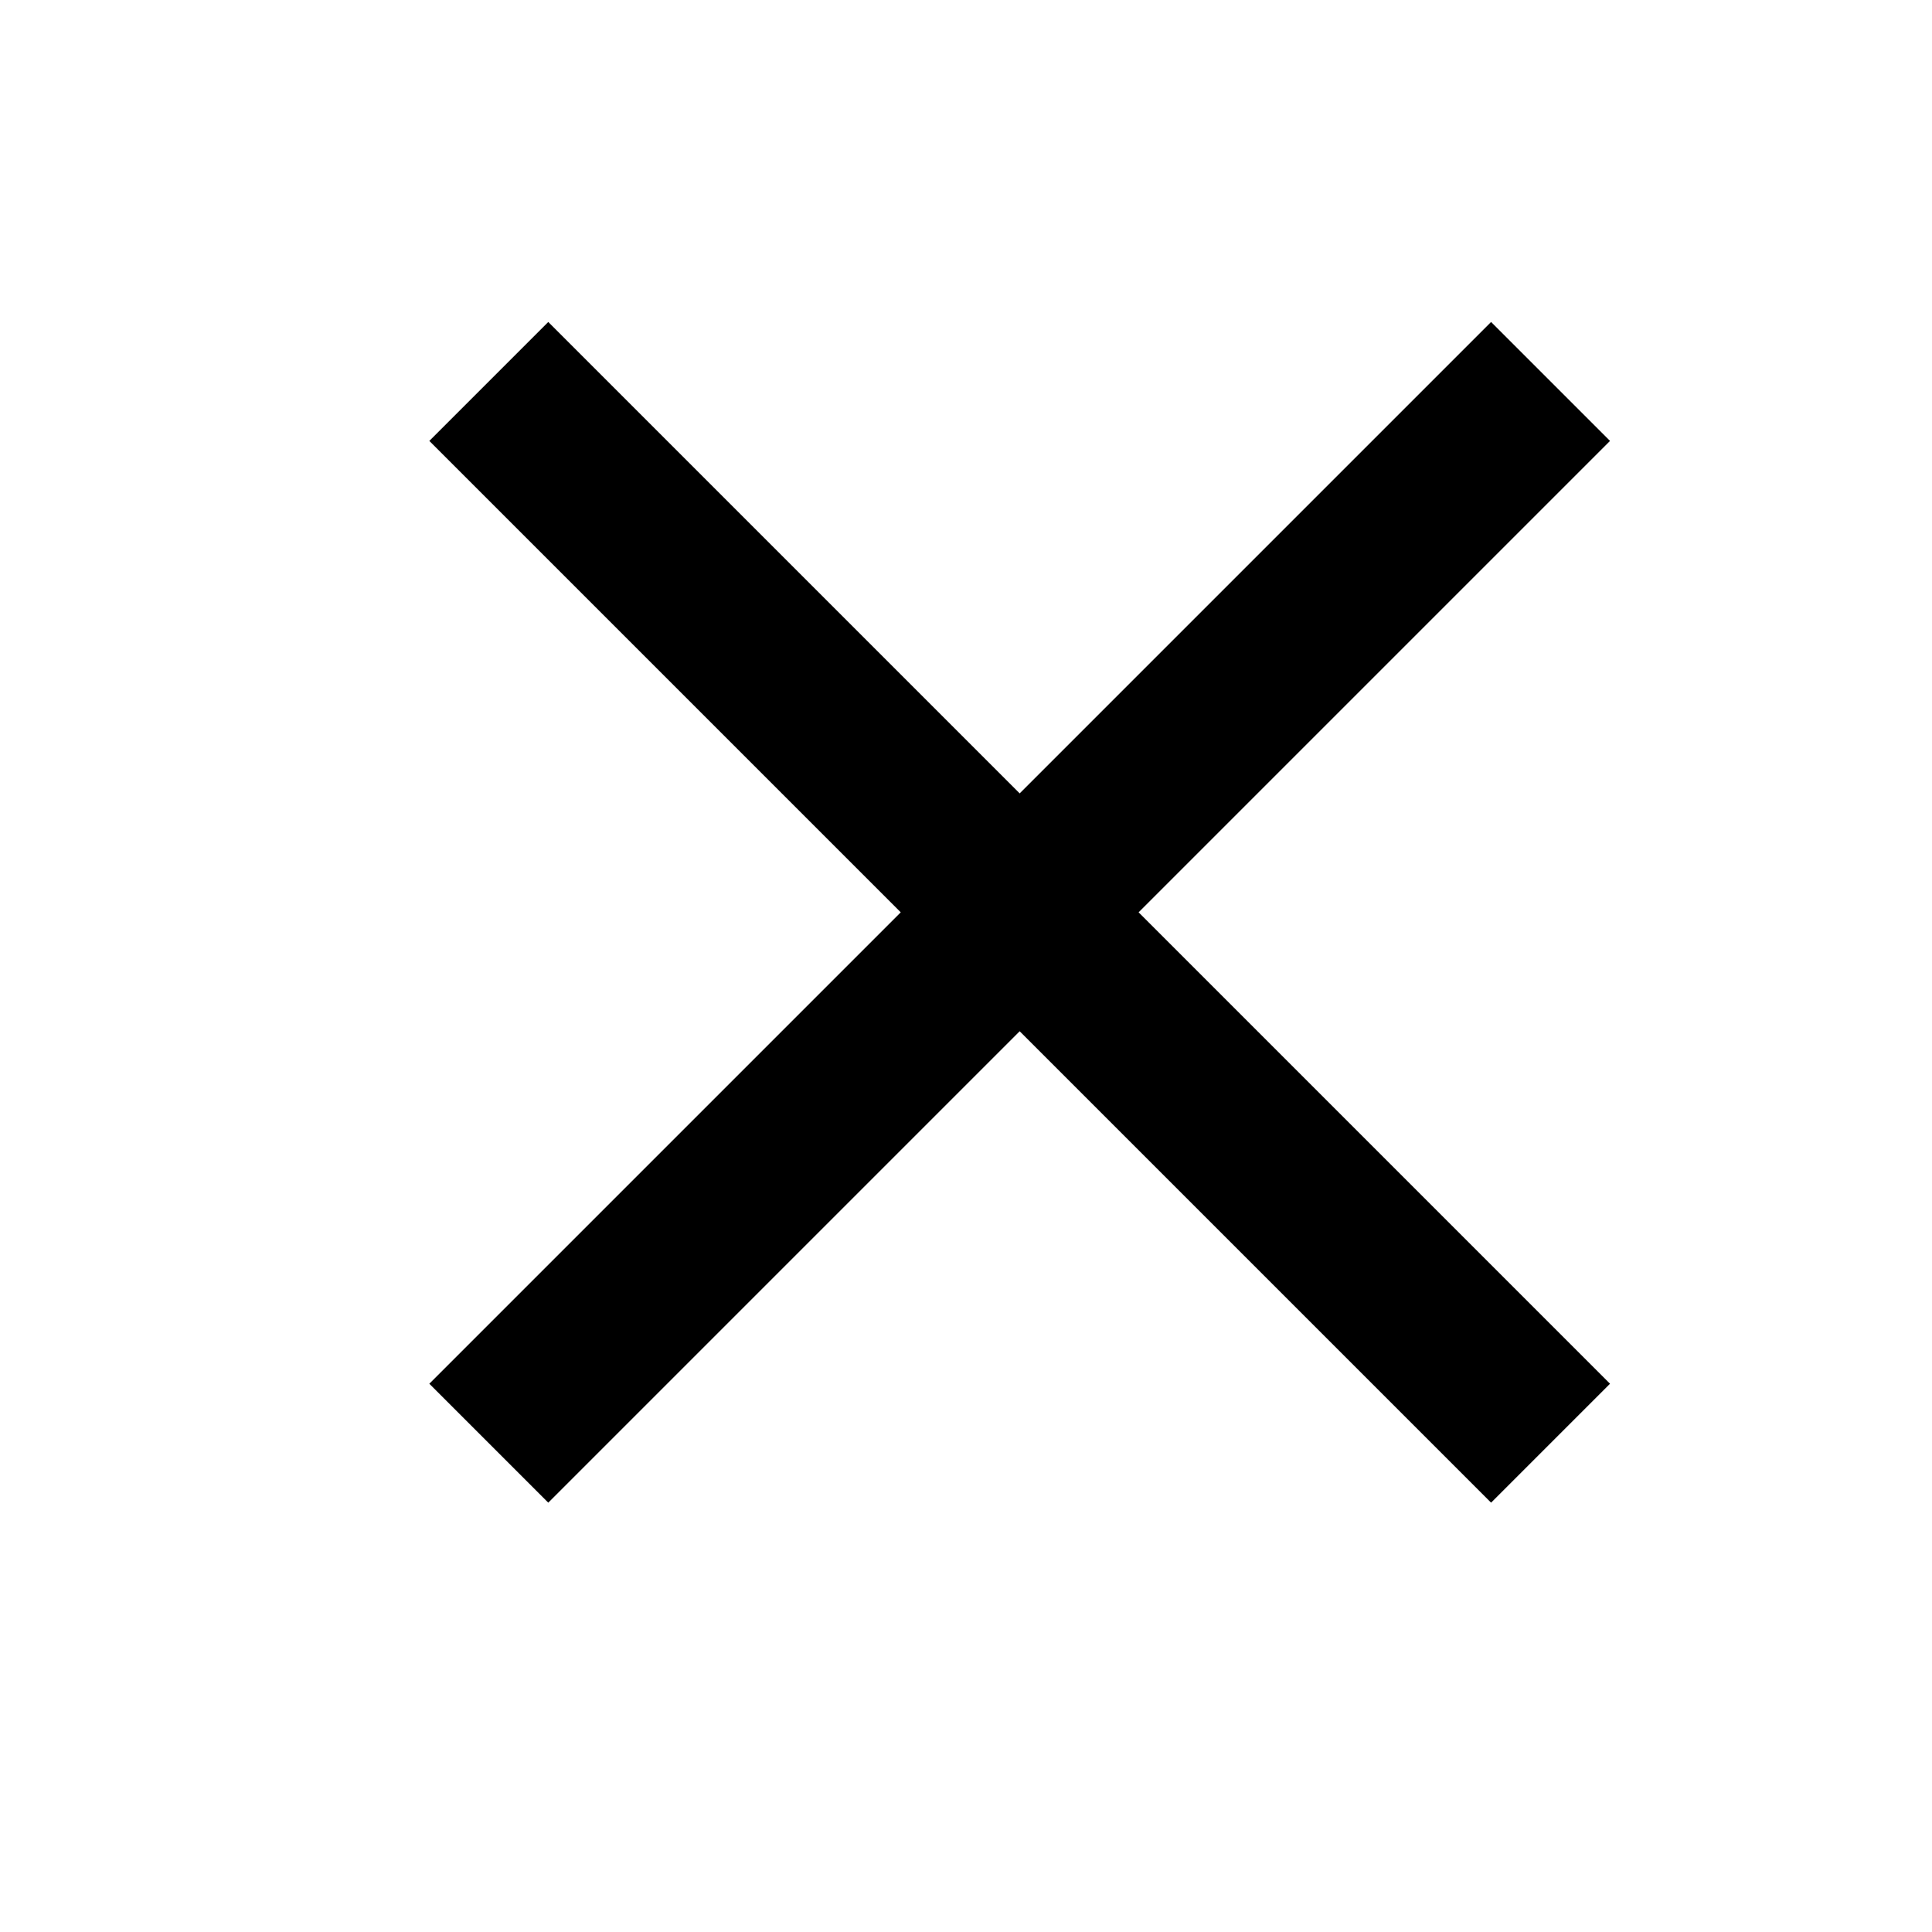
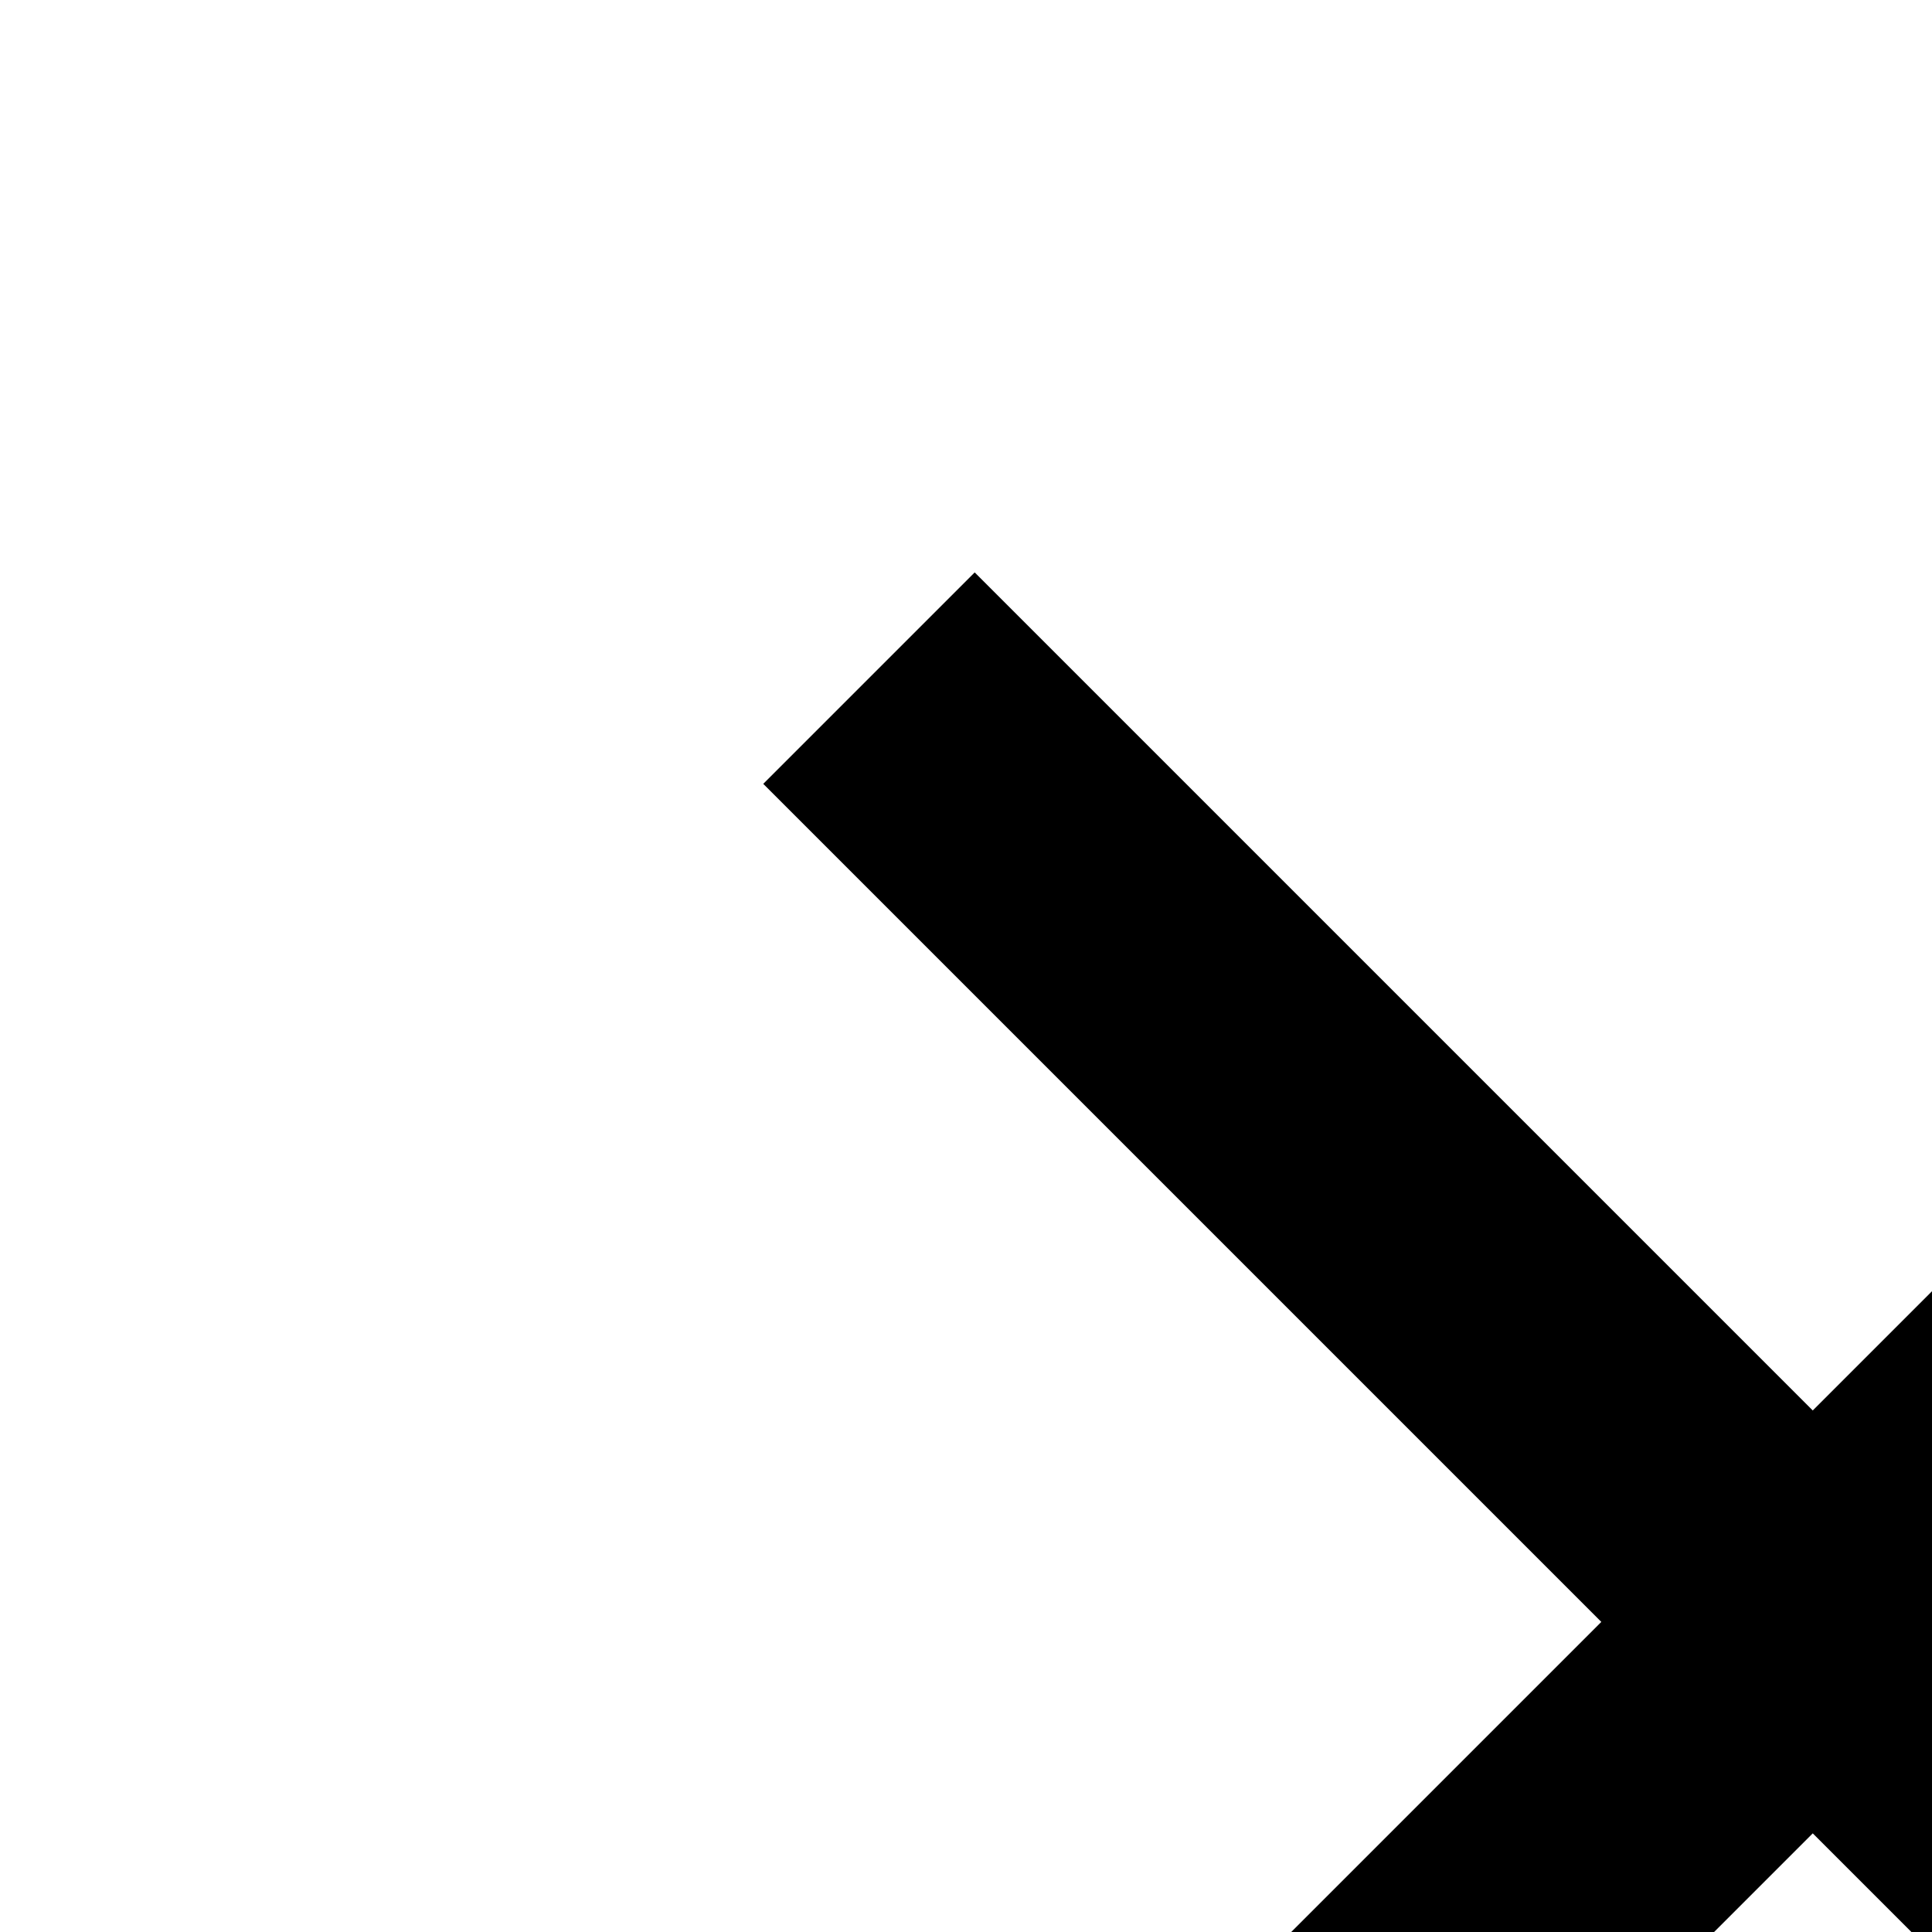
- <svg xmlns="http://www.w3.org/2000/svg" width="32" height="32">
+ <svg xmlns="http://www.w3.org/2000/svg" width="18" height="18">
  <path d="m26.667 7.303-1.97-1.97-7.808 7.808-7.808-7.808-1.97 1.97 7.808 7.808-7.808 7.808 1.97 1.97 7.808-7.808 7.808 7.808 1.97-1.97-7.808-7.808 7.808-7.808z" />
</svg>
